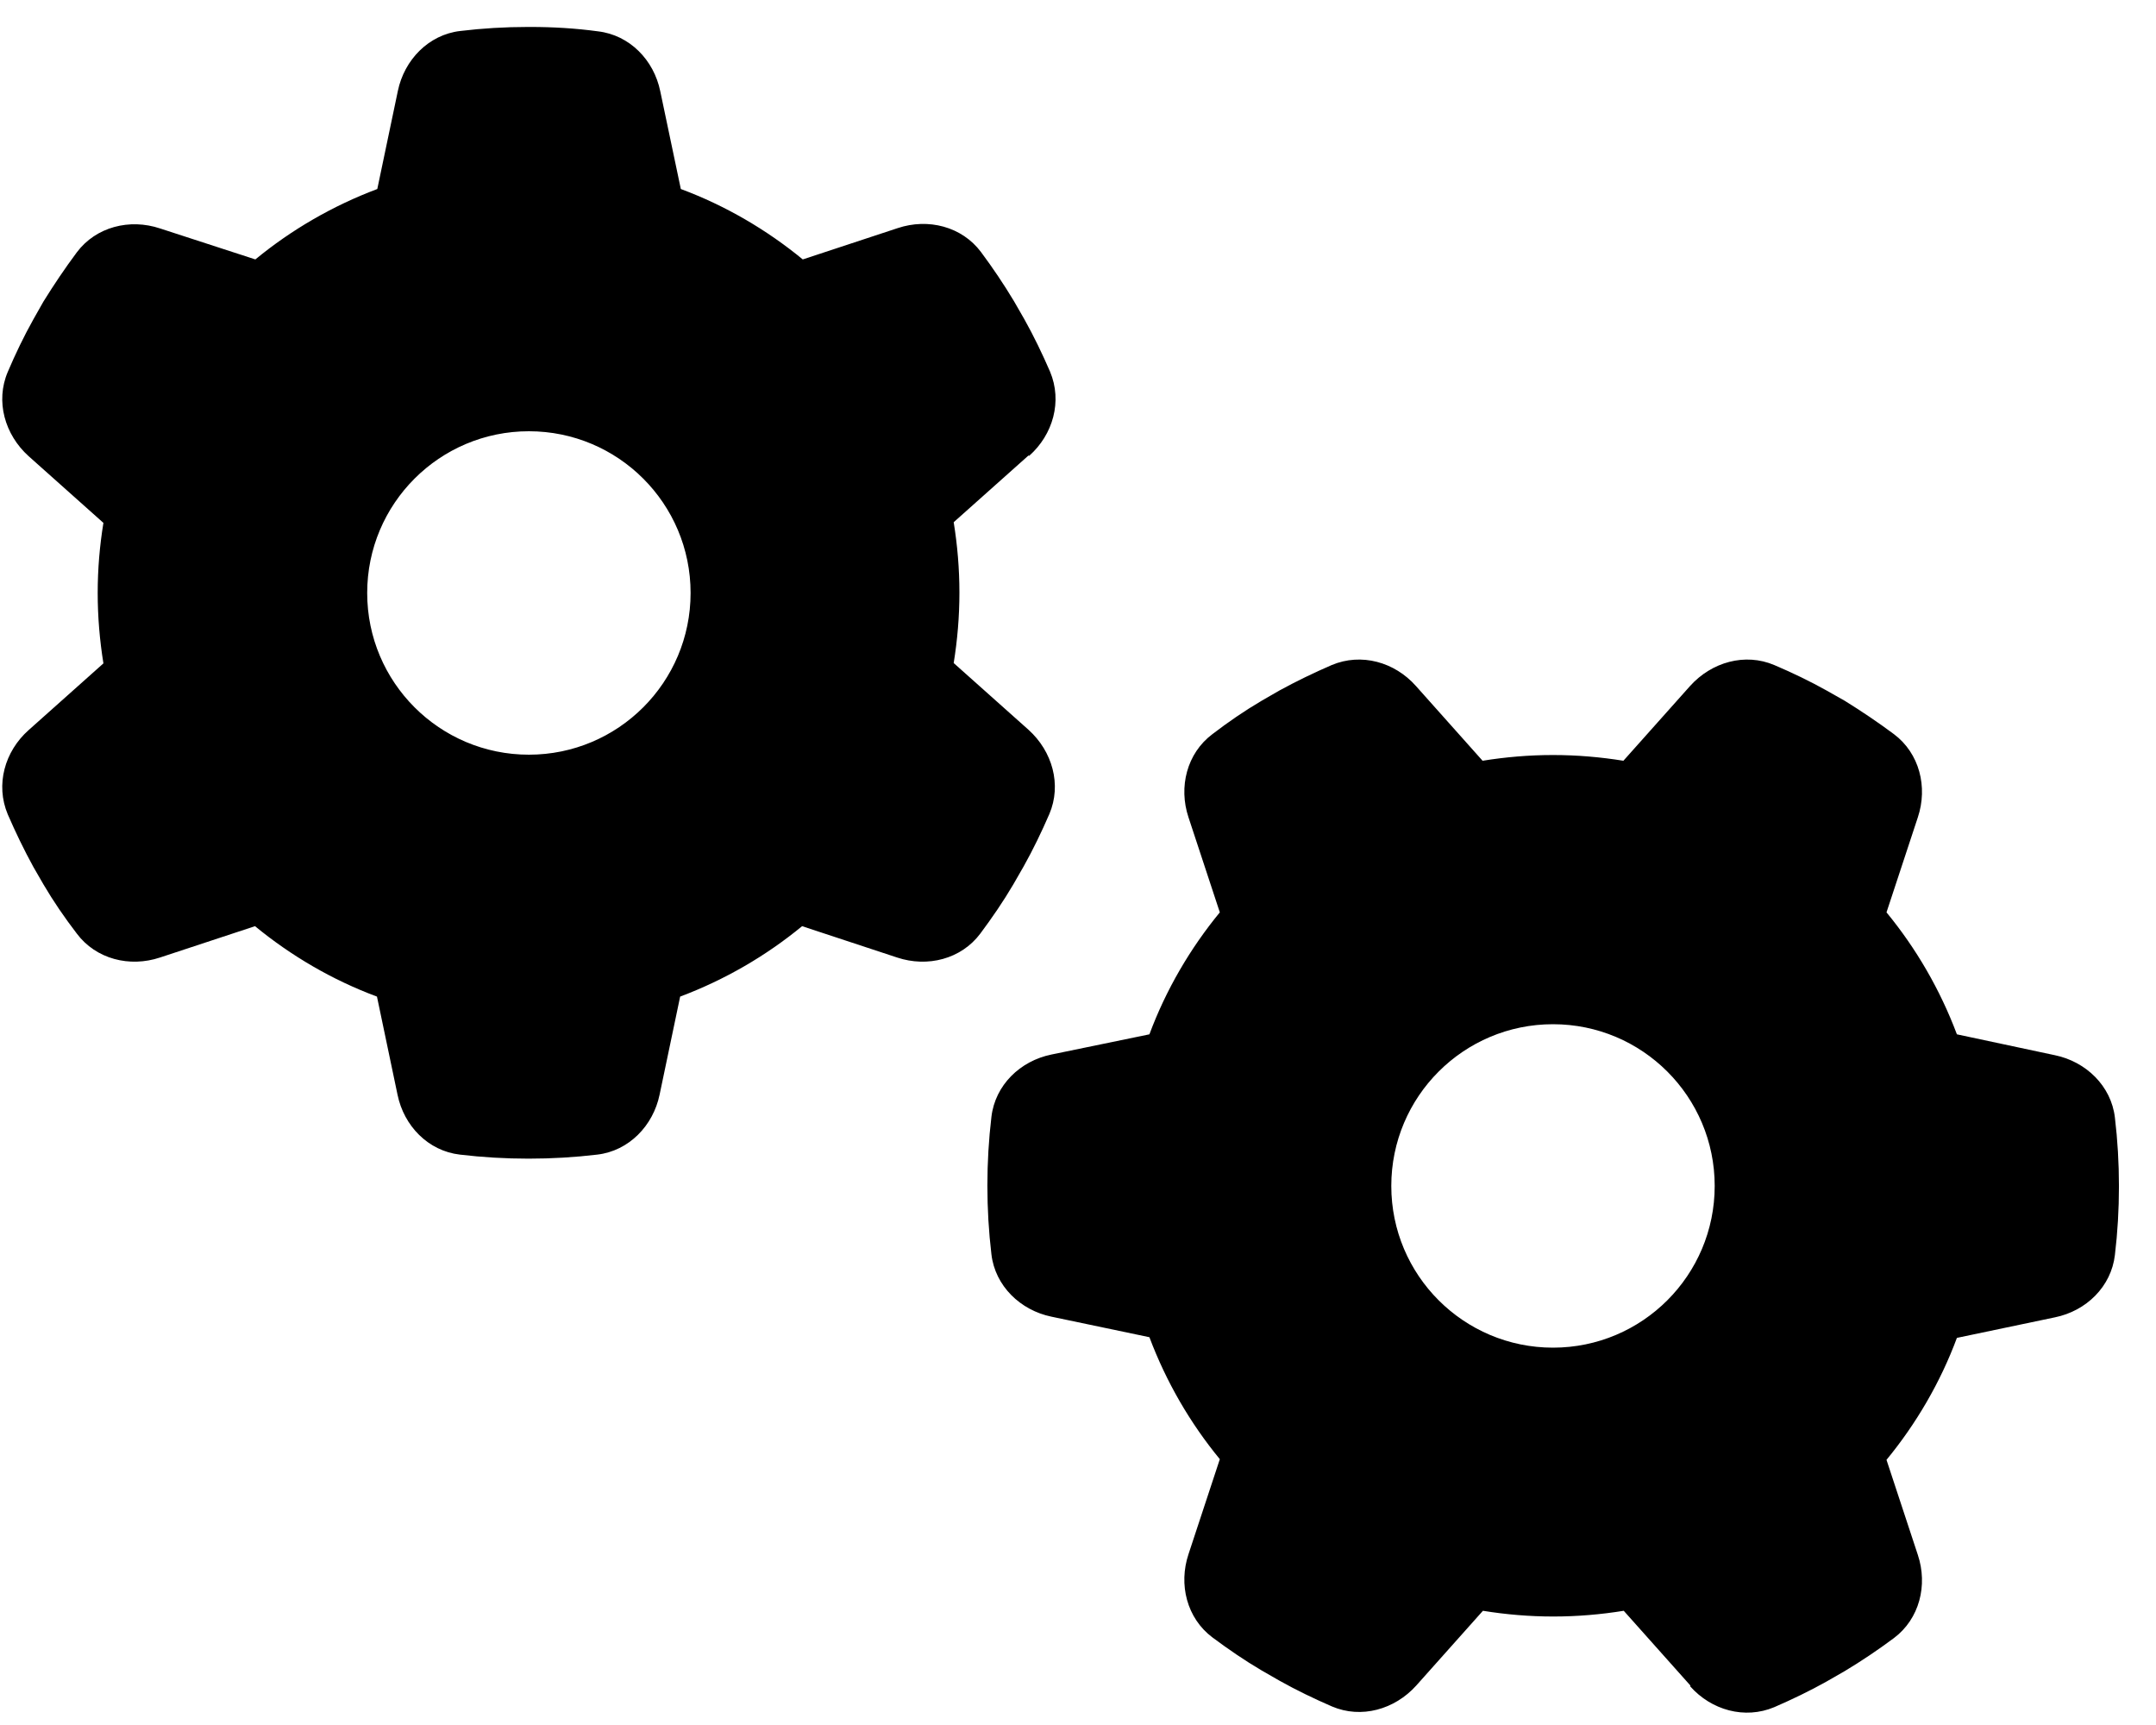
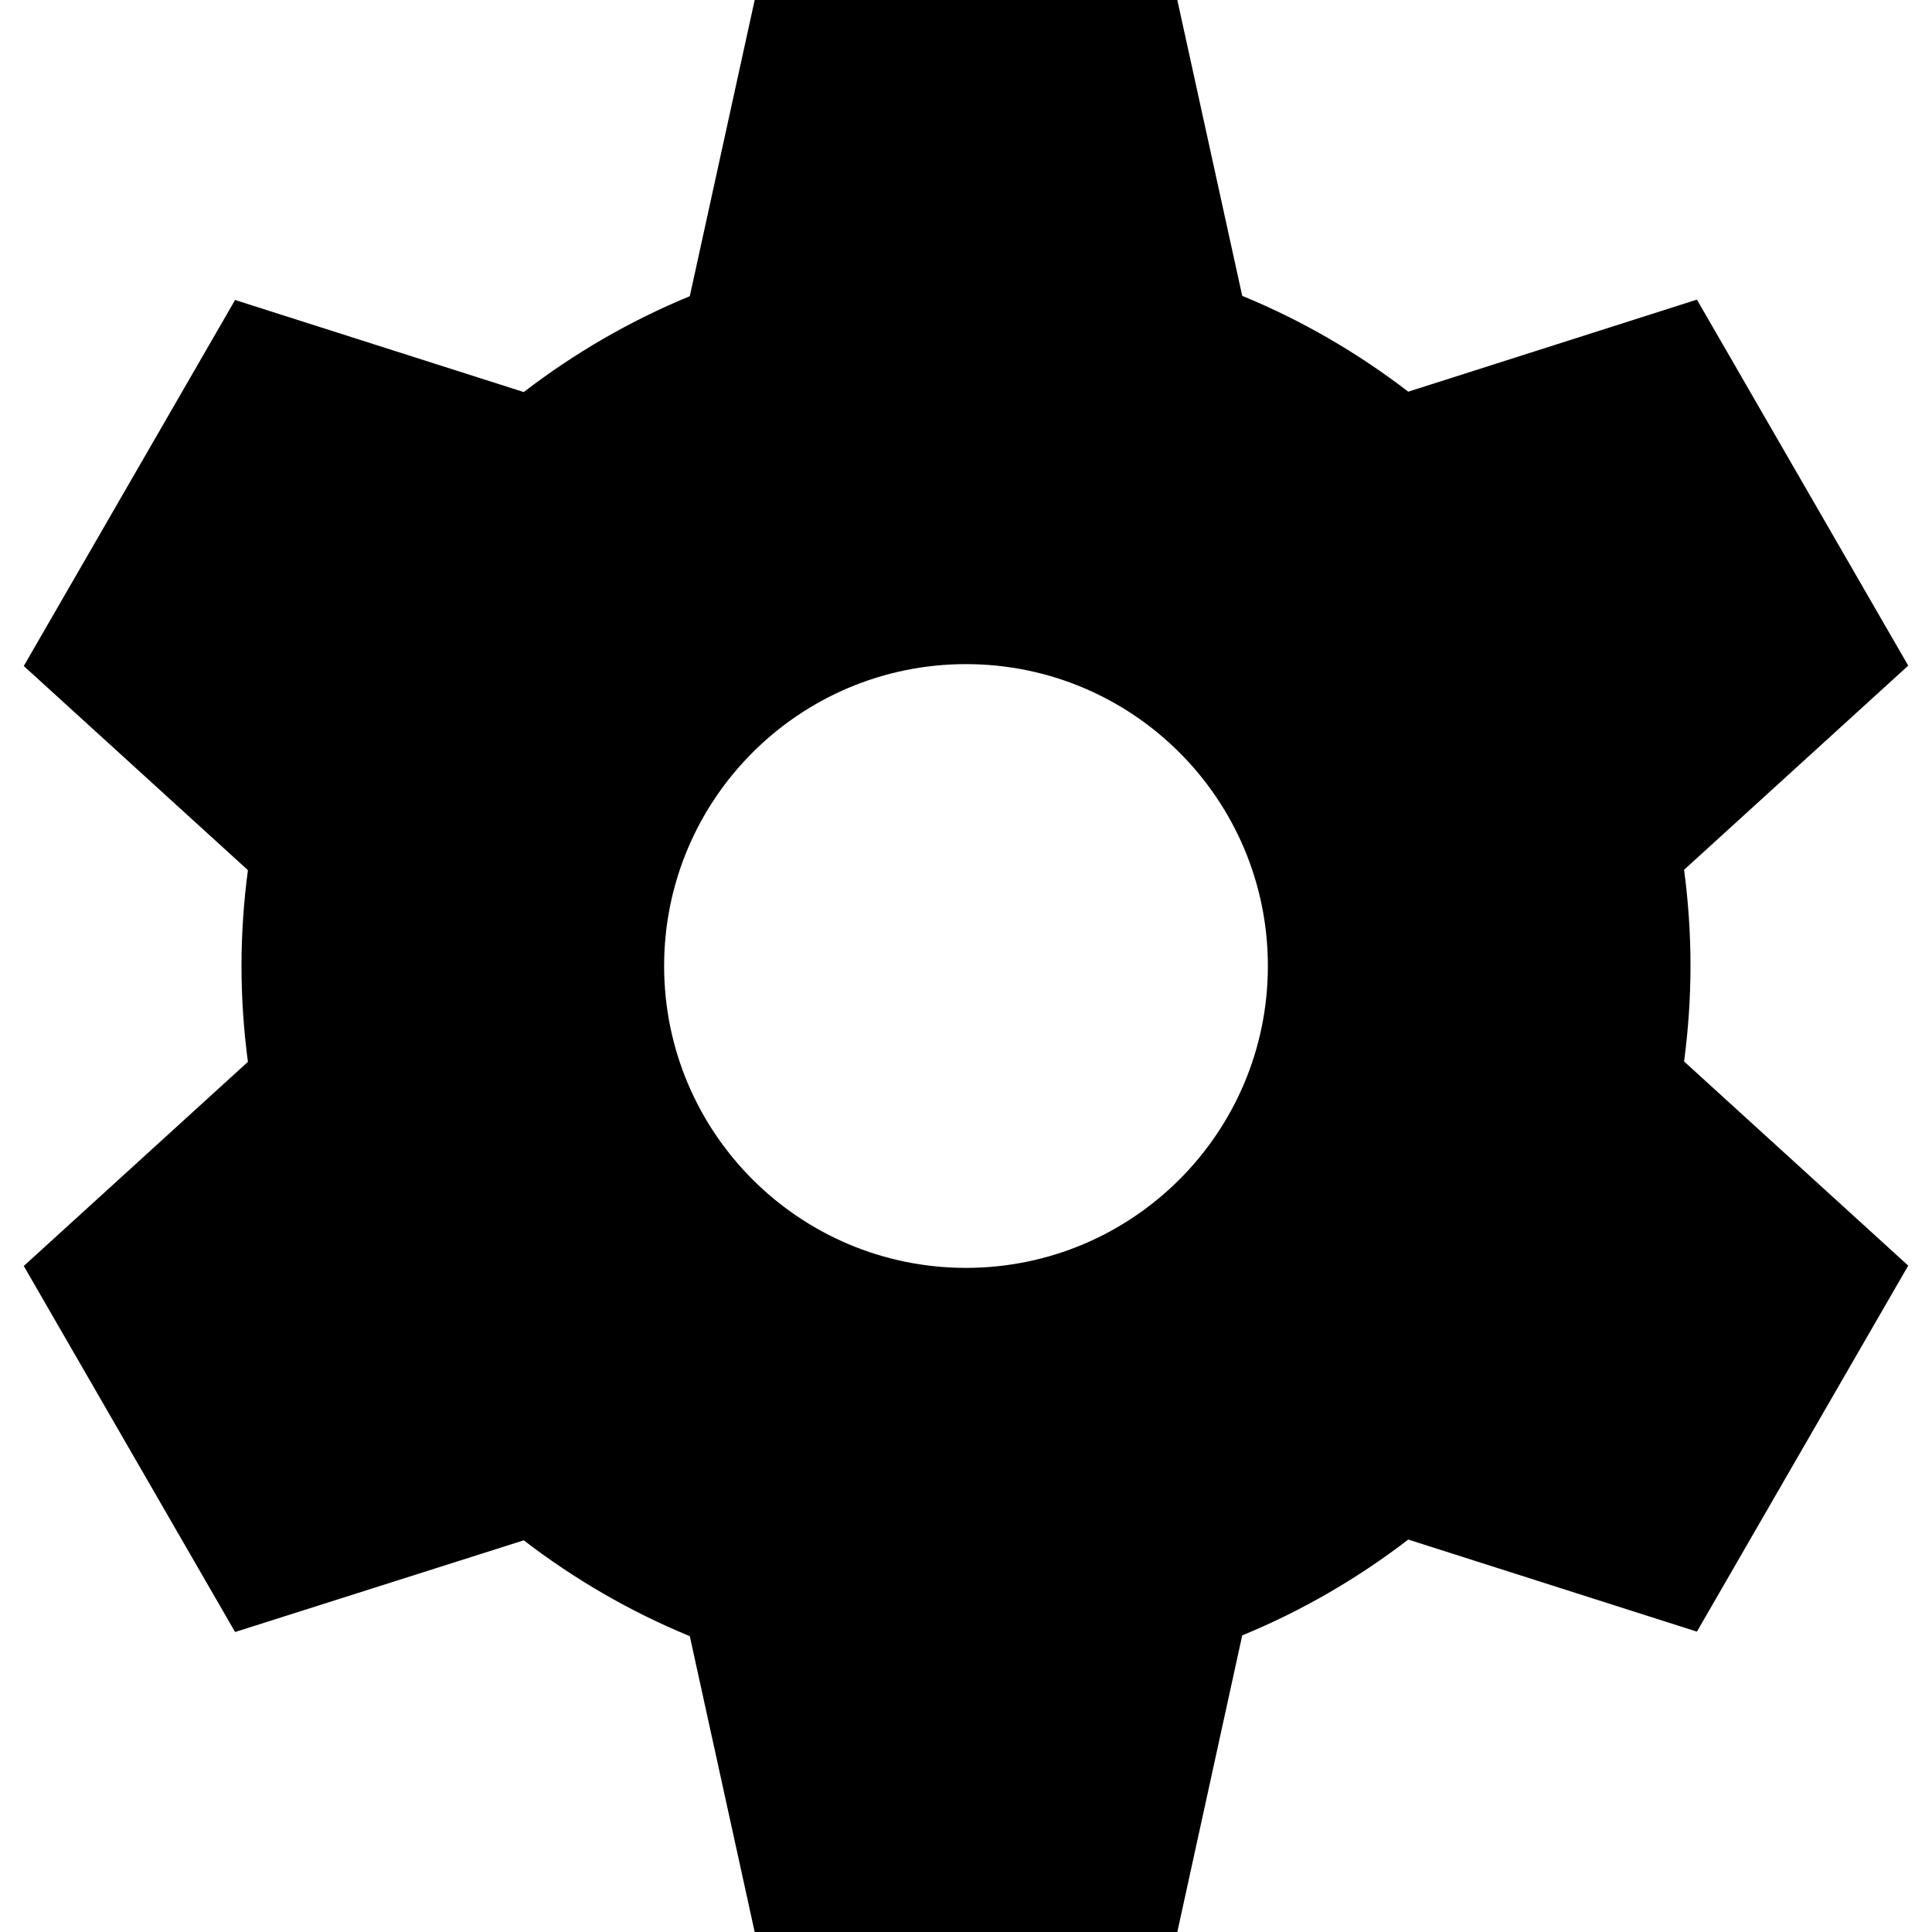
- <svg xmlns="http://www.w3.org/2000/svg" viewBox="0 0 640 512">
-   <path d="M305.5 135.3c7.1-6.3 9.9-16.2 6.2-25c-2.3-5.3-4.8-10.5-7.6-15.5L301 89.4c-3-5-6.3-9.9-9.8-14.6c-5.7-7.6-15.7-10.1-24.7-7.1l-28.2 9.3c-10.7-8.8-23-16-36.2-20.9L196 27.1c-1.9-9.3-9.1-16.7-18.5-17.8C170.9 8.4 164.2 8 157.4 8h-.7c-6.8 0-13.5 .4-20.1 1.2c-9.4 1.1-16.6 8.6-18.5 17.8L112 56.1c-13.3 5-25.5 12.1-36.2 20.9L47.5 67.8c-9-3-19-.5-24.7 7.1c-3.5 4.7-6.8 9.6-9.9 14.6l-3 5.3c-2.8 5-5.3 10.2-7.6 15.6c-3.7 8.7-.9 18.6 6.2 25l22.2 19.8C29.6 161.9 29 168.9 29 176s.6 14.1 1.7 20.9L8.5 216.7c-7.1 6.3-9.9 16.2-6.2 25c2.3 5.3 4.8 10.5 7.6 15.6l3 5.2c3 5.1 6.3 9.9 9.9 14.6c5.7 7.6 15.7 10.1 24.7 7.1l28.2-9.3c10.7 8.8 23 16 36.2 20.9l6.1 29.1c1.9 9.3 9.1 16.7 18.5 17.8c6.7 .8 13.5 1.2 20.4 1.2s13.7-.4 20.4-1.2c9.4-1.1 16.6-8.6 18.5-17.8l6.1-29.1c13.3-5 25.5-12.1 36.2-20.9l28.2 9.3c9 3 19 .5 24.7-7.1c3.5-4.7 6.8-9.5 9.8-14.6l3.1-5.4c2.8-5 5.3-10.2 7.6-15.5c3.7-8.7 .9-18.6-6.2-25l-22.2-19.8c1.1-6.8 1.7-13.8 1.7-20.9s-.6-14.1-1.7-20.9l22.2-19.8zM109 176a48 48 0 1 1 96 0 48 48 0 1 1 -96 0zM501.7 500.5c6.3 7.1 16.2 9.9 25 6.2c5.3-2.3 10.5-4.8 15.5-7.6l5.4-3.1c5-3 9.9-6.3 14.6-9.8c7.6-5.7 10.1-15.7 7.1-24.7l-9.3-28.2c8.8-10.7 16-23 20.9-36.2l29.1-6.1c9.3-1.9 16.7-9.1 17.8-18.5c.8-6.7 1.2-13.5 1.2-20.4s-.4-13.7-1.2-20.4c-1.1-9.4-8.6-16.6-17.8-18.5L580.9 307c-5-13.3-12.1-25.5-20.9-36.2l9.3-28.2c3-9 .5-19-7.1-24.7c-4.7-3.5-9.6-6.8-14.6-9.9l-5.3-3c-5-2.8-10.2-5.3-15.6-7.6c-8.7-3.7-18.6-.9-25 6.2l-19.8 22.2c-6.8-1.1-13.8-1.7-20.9-1.7s-14.1 .6-20.9 1.7l-19.8-22.2c-6.3-7.1-16.2-9.9-25-6.2c-5.3 2.3-10.5 4.8-15.6 7.6l-5.2 3c-5.1 3-9.9 6.3-14.6 9.9c-7.6 5.7-10.1 15.7-7.1 24.7l9.3 28.2c-8.8 10.7-16 23-20.9 36.2L312.1 313c-9.3 1.9-16.7 9.1-17.8 18.5c-.8 6.7-1.2 13.5-1.2 20.4s.4 13.7 1.2 20.4c1.1 9.4 8.6 16.6 17.8 18.5l29.1 6.1c5 13.3 12.1 25.5 20.9 36.2l-9.3 28.2c-3 9-.5 19 7.1 24.7c4.7 3.5 9.5 6.8 14.6 9.8l5.4 3.1c5 2.8 10.2 5.3 15.5 7.6c8.7 3.7 18.6 .9 25-6.2l19.8-22.2c6.8 1.1 13.8 1.7 20.9 1.7s14.1-.6 20.9-1.7l19.8 22.2zM461 304a48 48 0 1 1 0 96 48 48 0 1 1 0-96z" />
+ <svg xmlns="http://www.w3.org/2000/svg" height="1em" viewBox="0 0 512 512">
+   <path d="M200 0H312l17.2 78.4c15.8 6.5 30.6 15.1 44 25.4l76.5-24.4 56 97-59.4 54.1c1.1 8.3 1.7 16.8 1.7 25.4s-.6 17.1-1.7 25.4l59.4 54.1-56 97-76.5-24.4c-13.4 10.3-28.2 18.9-44 25.4L312 512H200l-17.2-78.4c-15.8-6.5-30.6-15.1-44-25.4L62.3 432.5l-56-97 59.4-54.1C64.6 273.1 64 264.6 64 256s.6-17.1 1.7-25.4L6.3 176.5l56-97 76.5 24.4c13.4-10.3 28.2-18.9 44-25.4L200 0zm56 336a80 80 0 1 0 0-160 80 80 0 1 0 0 160z" />
</svg>
